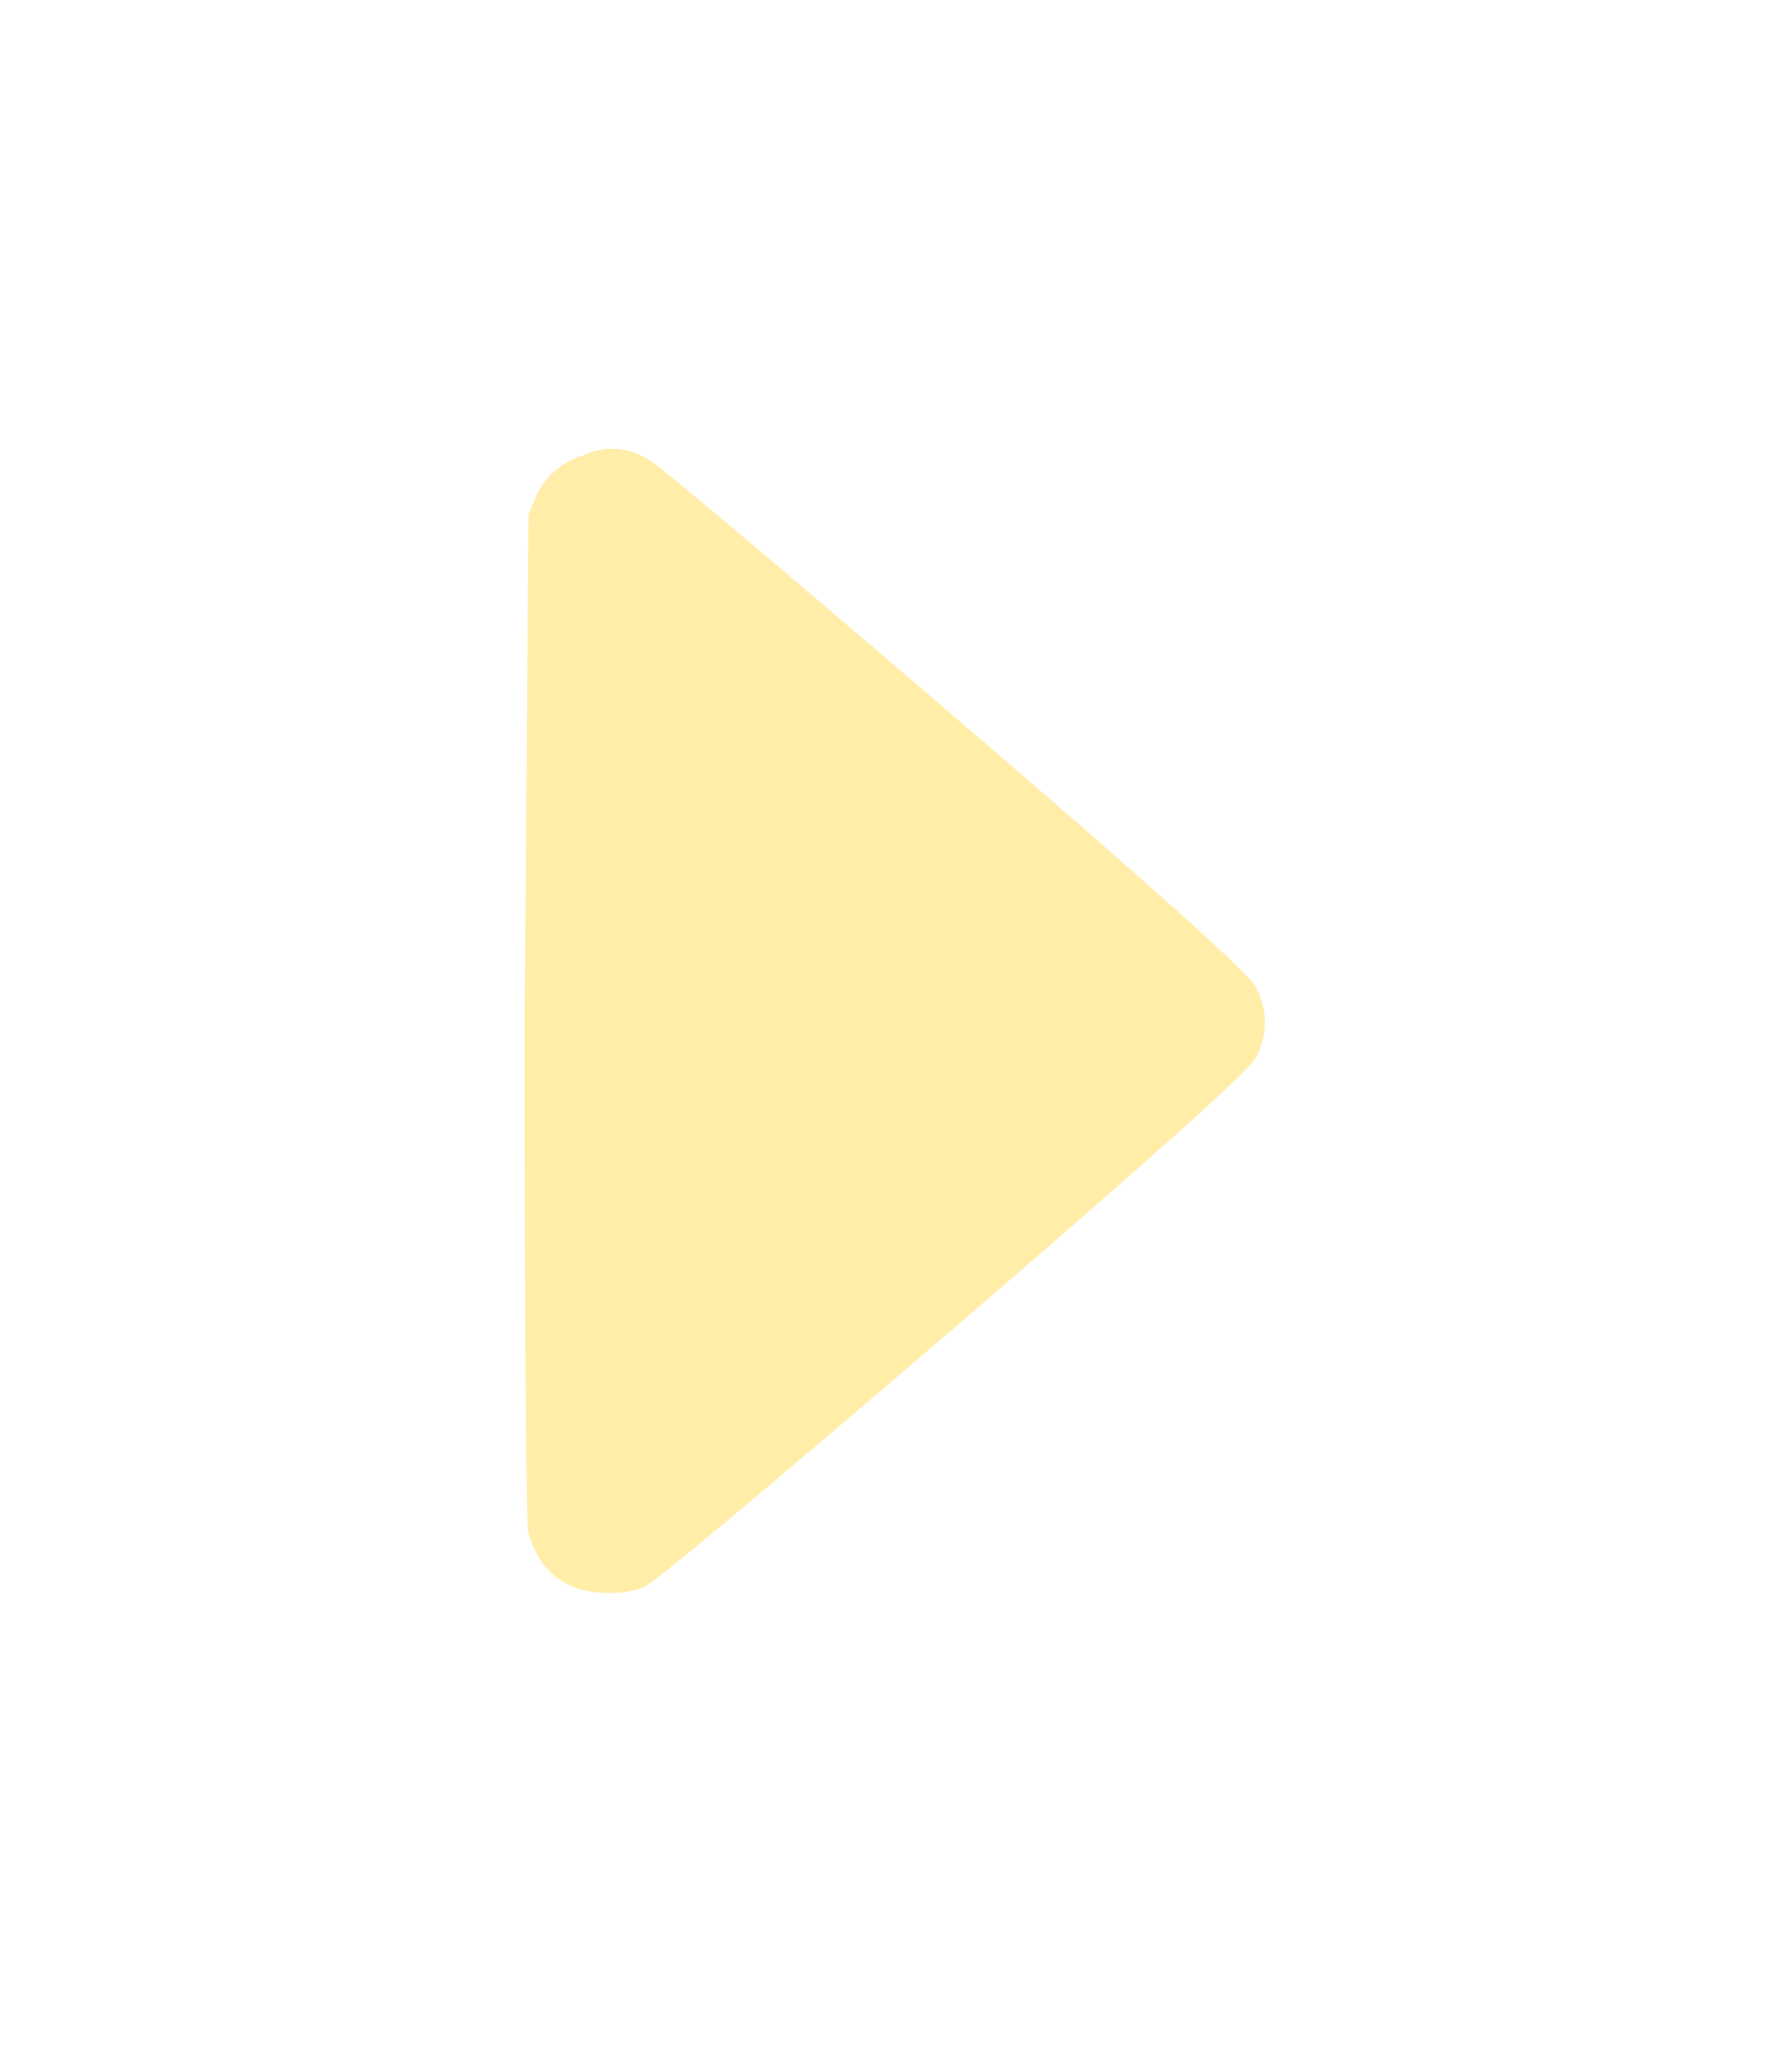
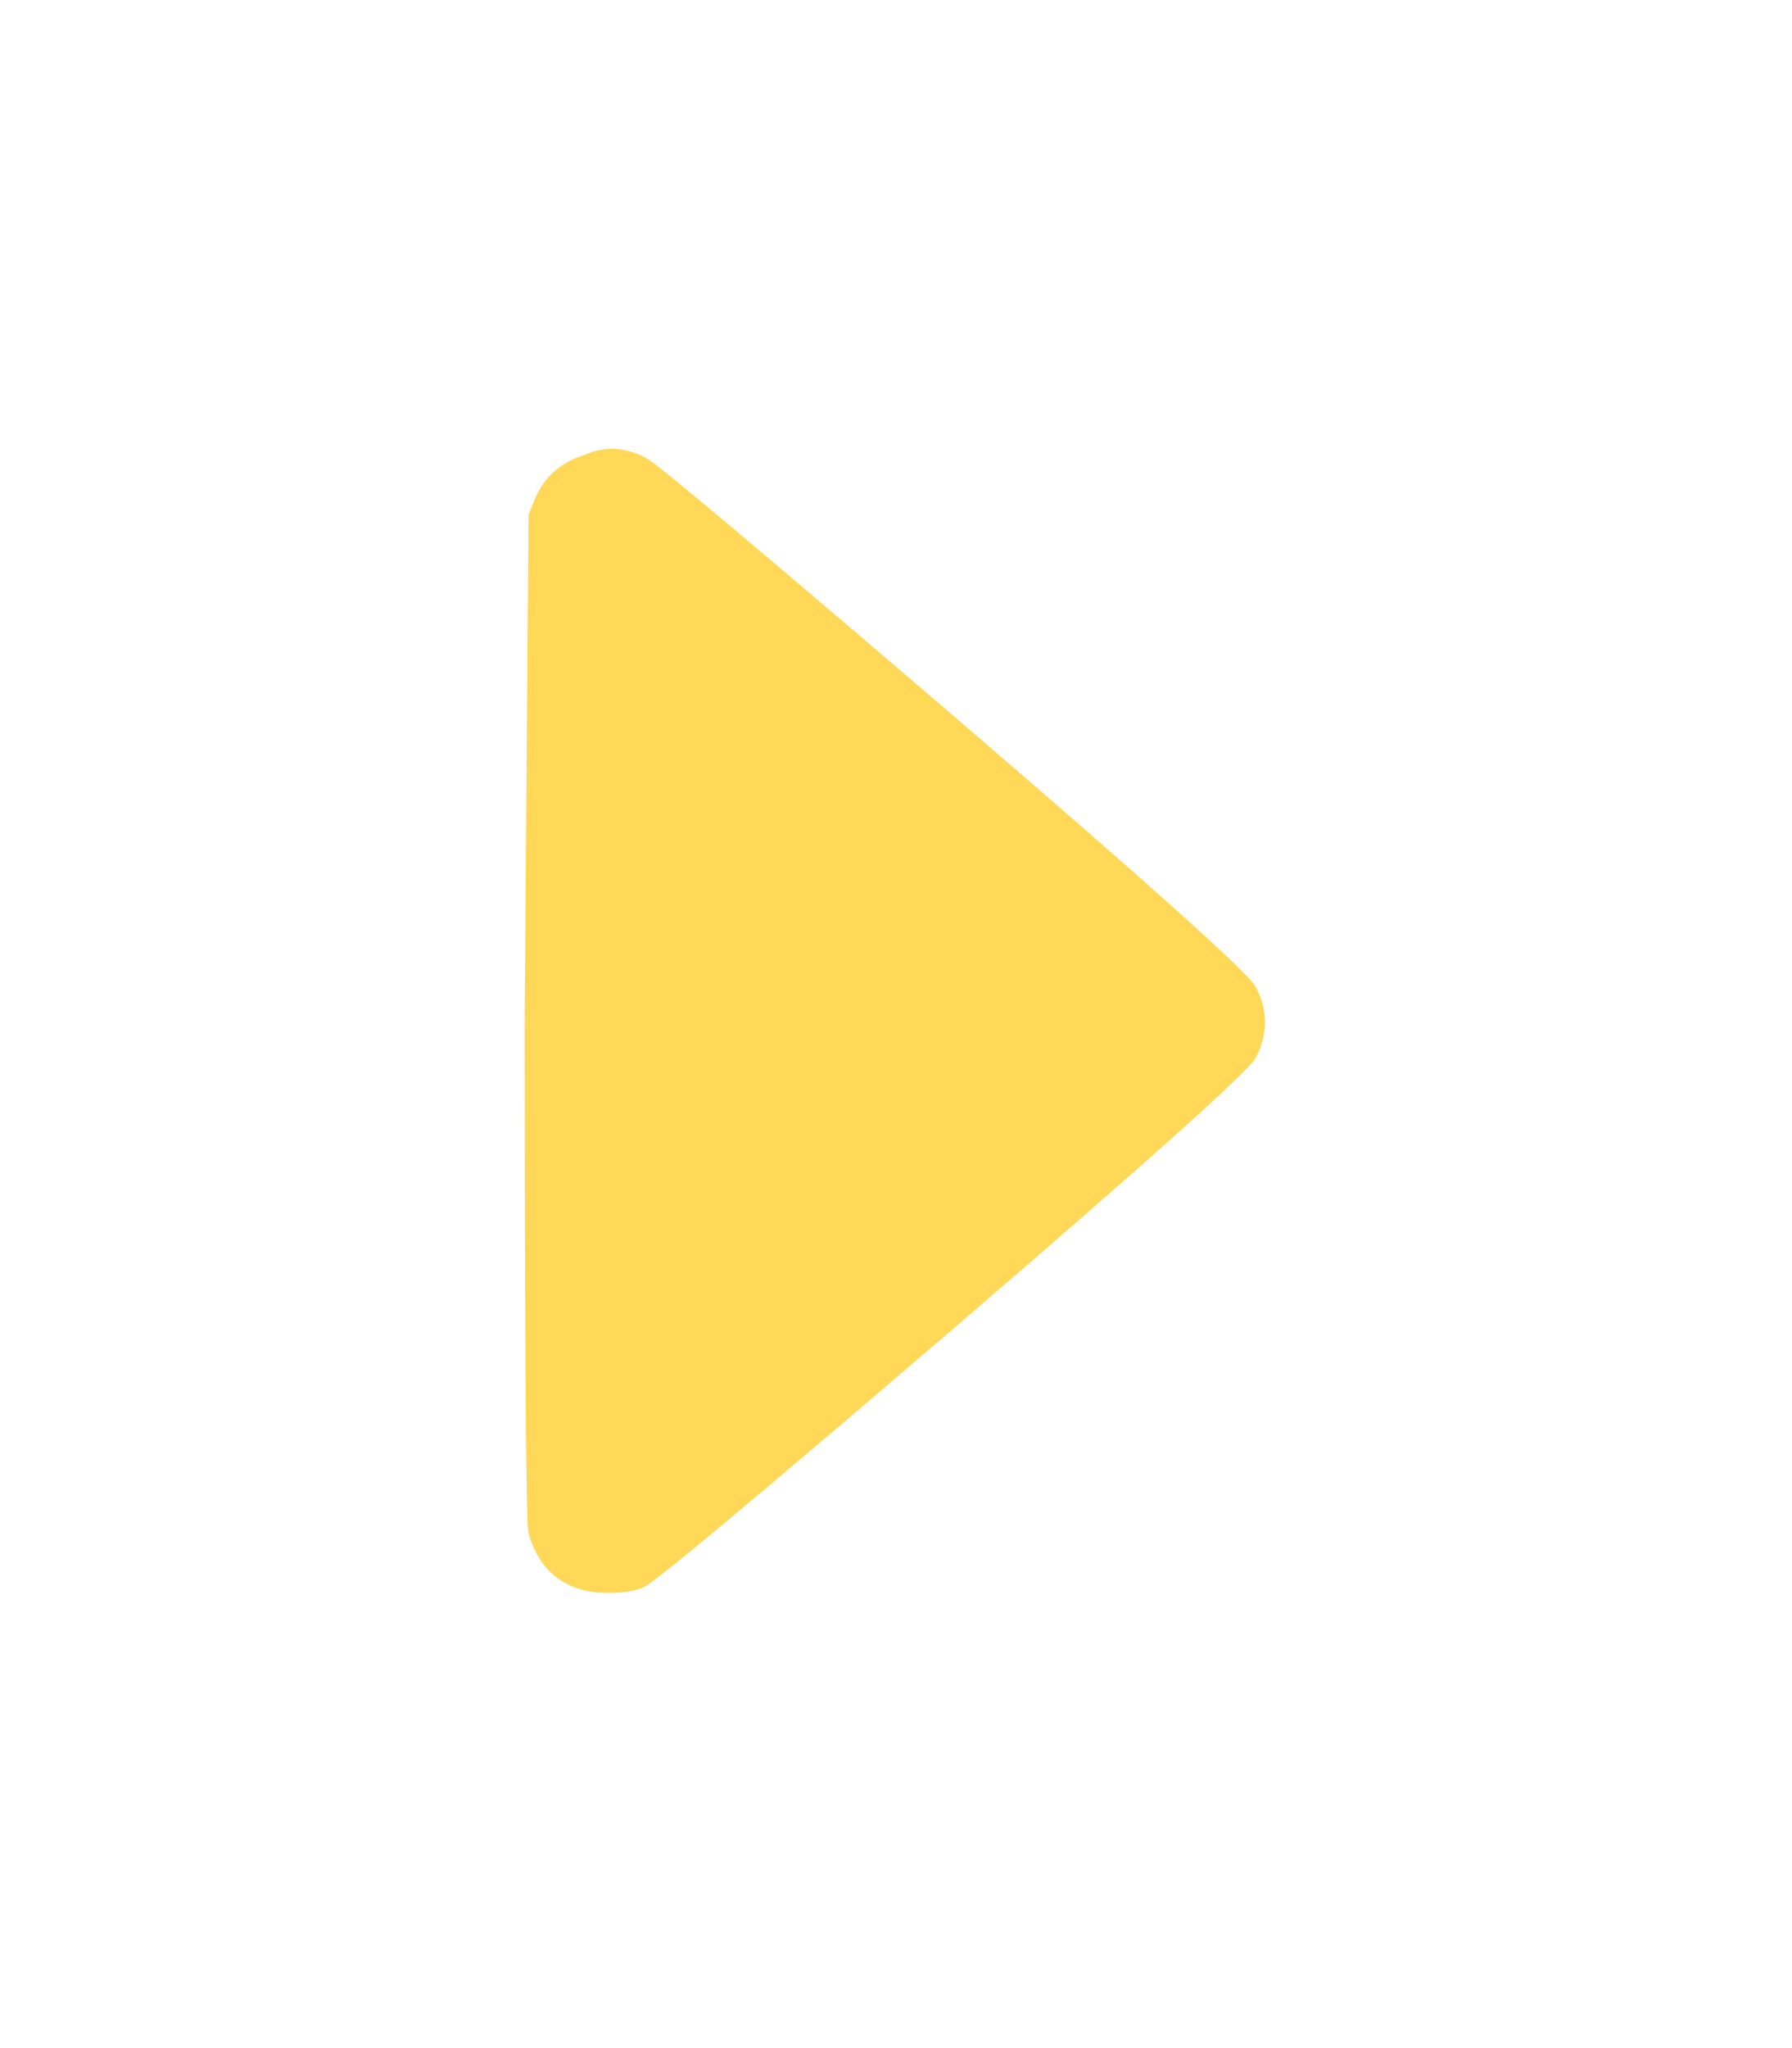
<svg xmlns="http://www.w3.org/2000/svg" preserveAspectRatio="none" overflow="visible" style="display: block;" width="28" height="32" viewBox="0 0 28 32" fill="none">
  <g id="icon/caret-forward">
-     <path id="Vector" d="M9.13 7.11C9.463 6.963 9.793 6.983 10.12 7.17C10.267 7.243 11.87 8.59 14.93 11.21C17.99 13.837 19.557 15.243 19.63 15.43C19.817 15.79 19.817 16.153 19.63 16.52C19.557 16.7 17.98 18.113 14.9 20.76C11.82 23.4 10.207 24.747 10.06 24.8C9.913 24.86 9.733 24.89 9.52 24.89C8.86 24.89 8.44 24.58 8.26 23.96C8.22 23.813 8.2 21.113 8.2 15.86L8.26 8.04L8.37 7.77C8.517 7.443 8.77 7.223 9.13 7.11Z" fill="#FFEDA8" />
+     <path id="Vector" d="M9.13 7.11C9.463 6.963 9.793 6.983 10.12 7.17C10.267 7.243 11.87 8.59 14.93 11.21C17.99 13.837 19.557 15.243 19.63 15.43C19.817 15.79 19.817 16.153 19.63 16.52C19.557 16.7 17.98 18.113 14.9 20.76C11.82 23.4 10.207 24.747 10.06 24.8C9.913 24.86 9.733 24.89 9.52 24.89C8.86 24.89 8.44 24.58 8.26 23.96C8.22 23.813 8.2 21.113 8.2 15.86L8.26 8.04L8.37 7.77C8.517 7.443 8.77 7.223 9.13 7.11Z" fill="#FFD857" />
  </g>
</svg>
